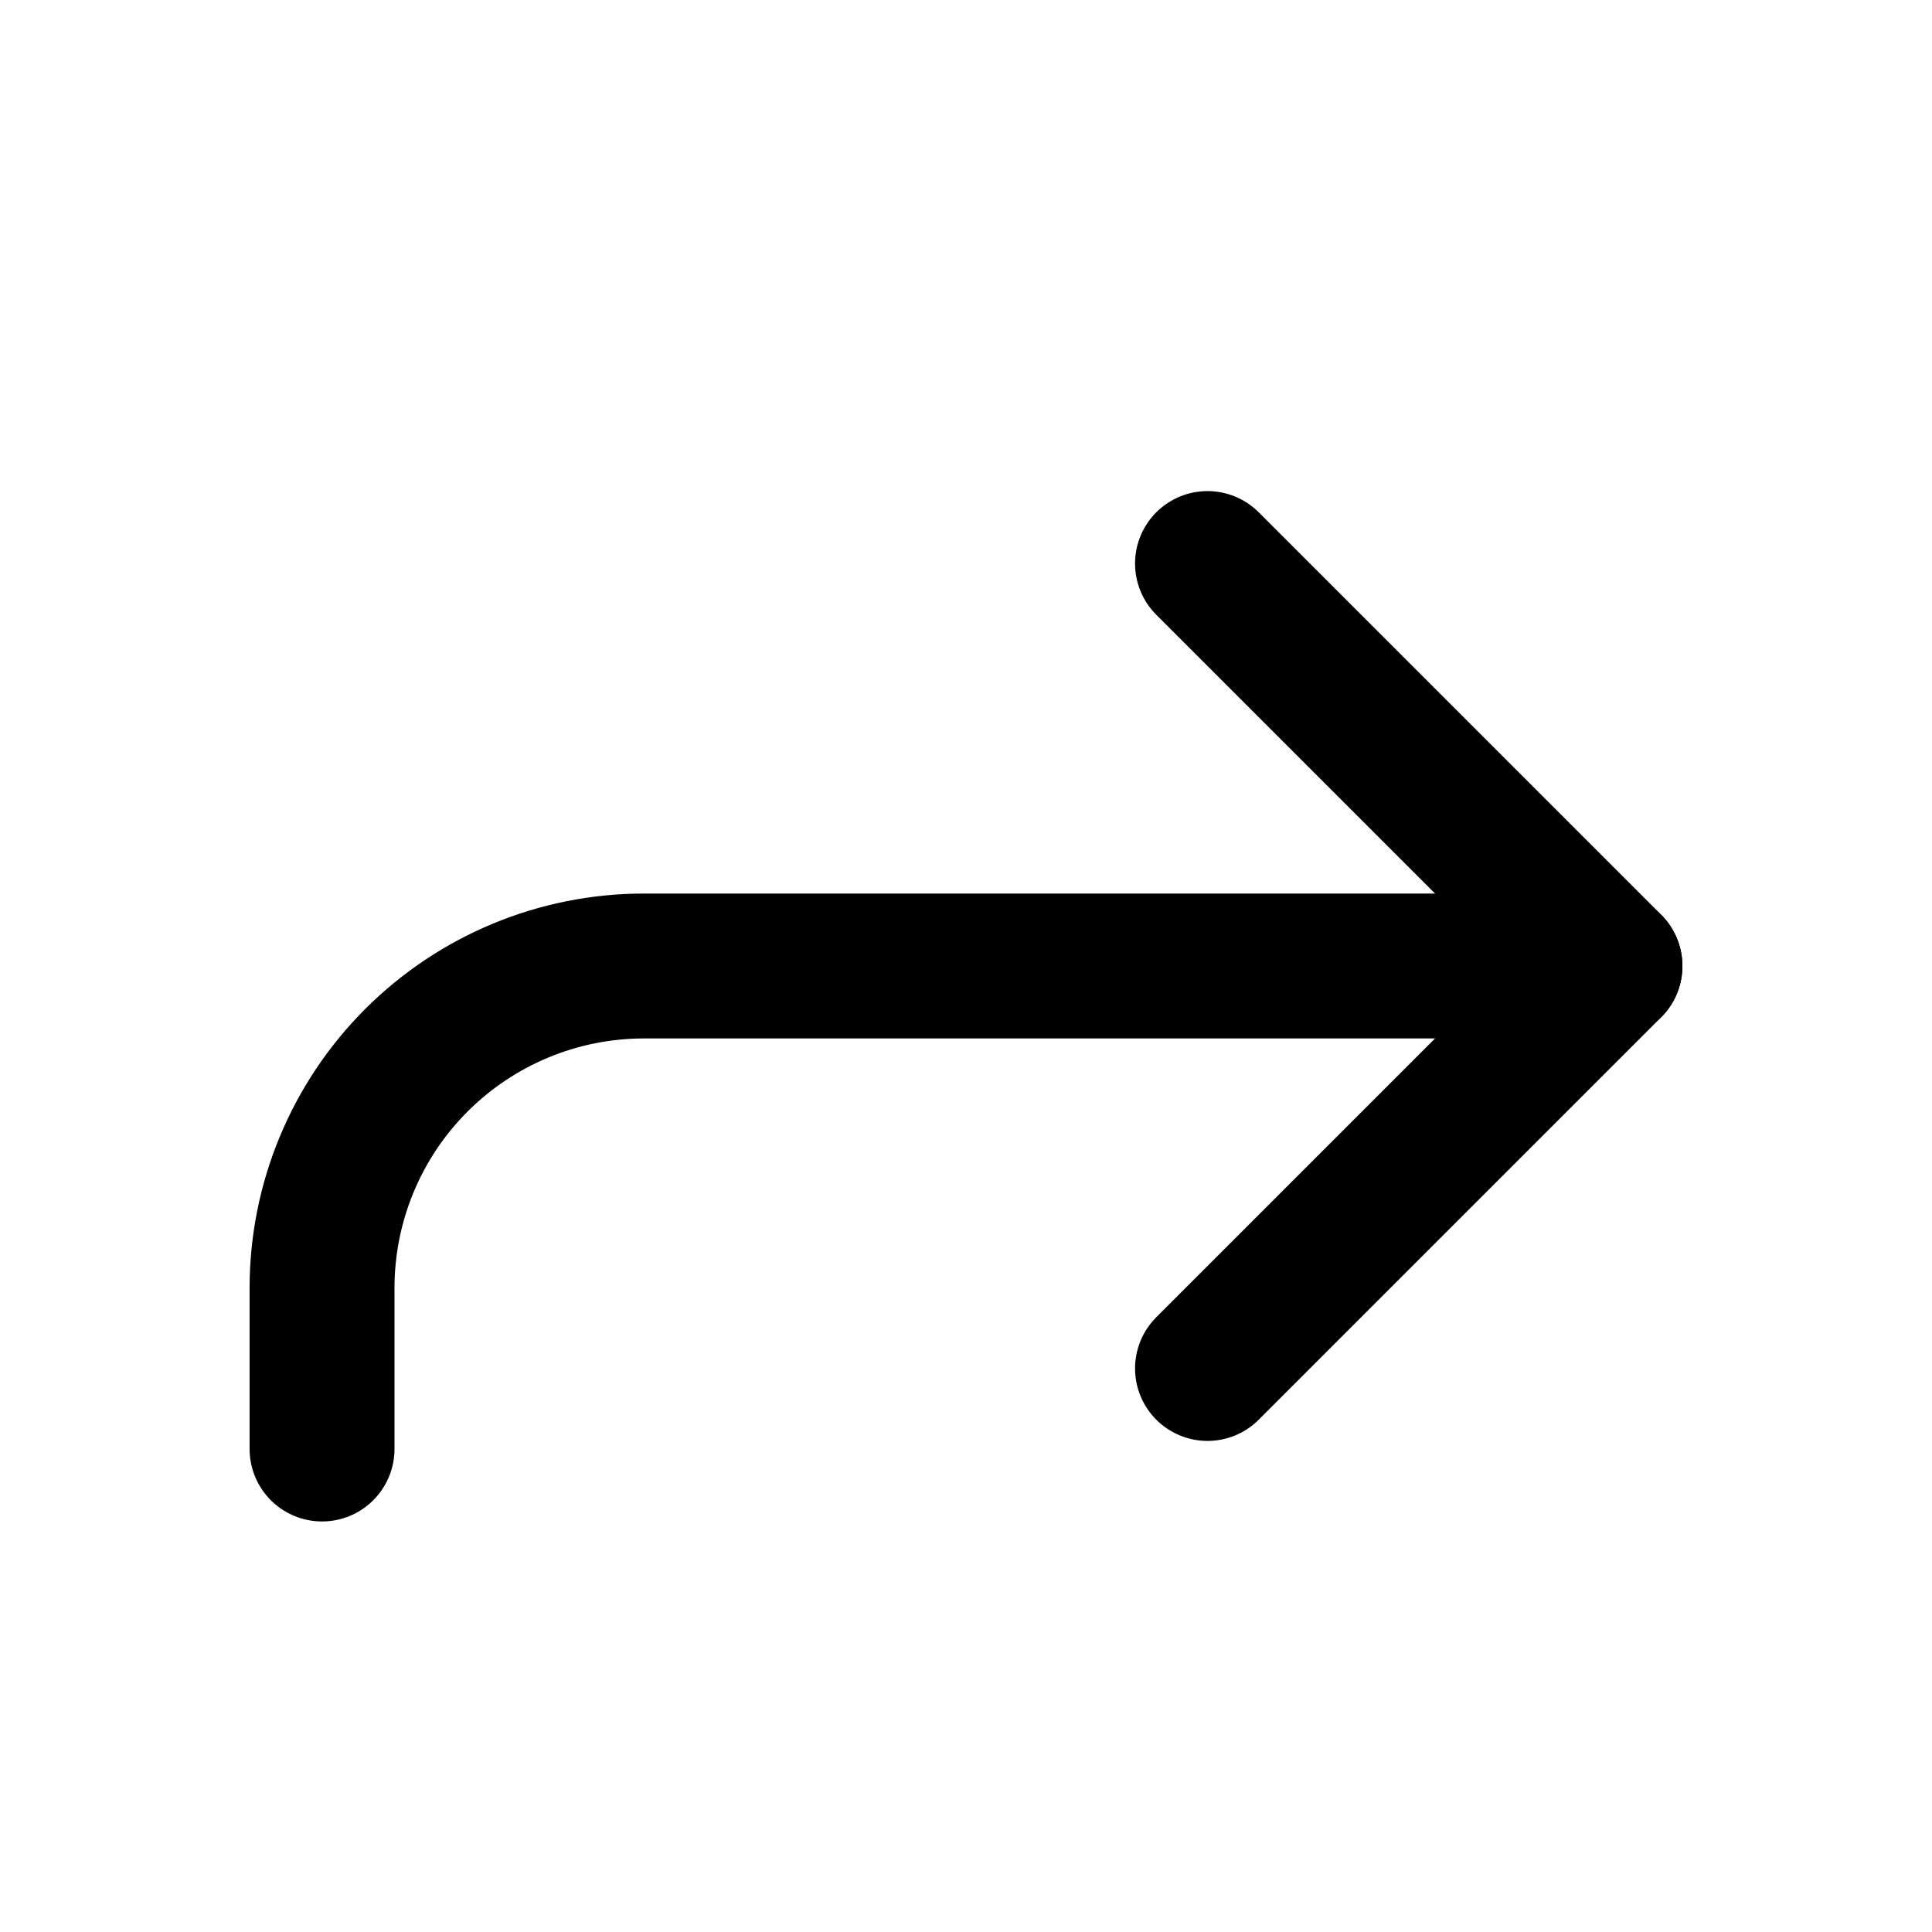
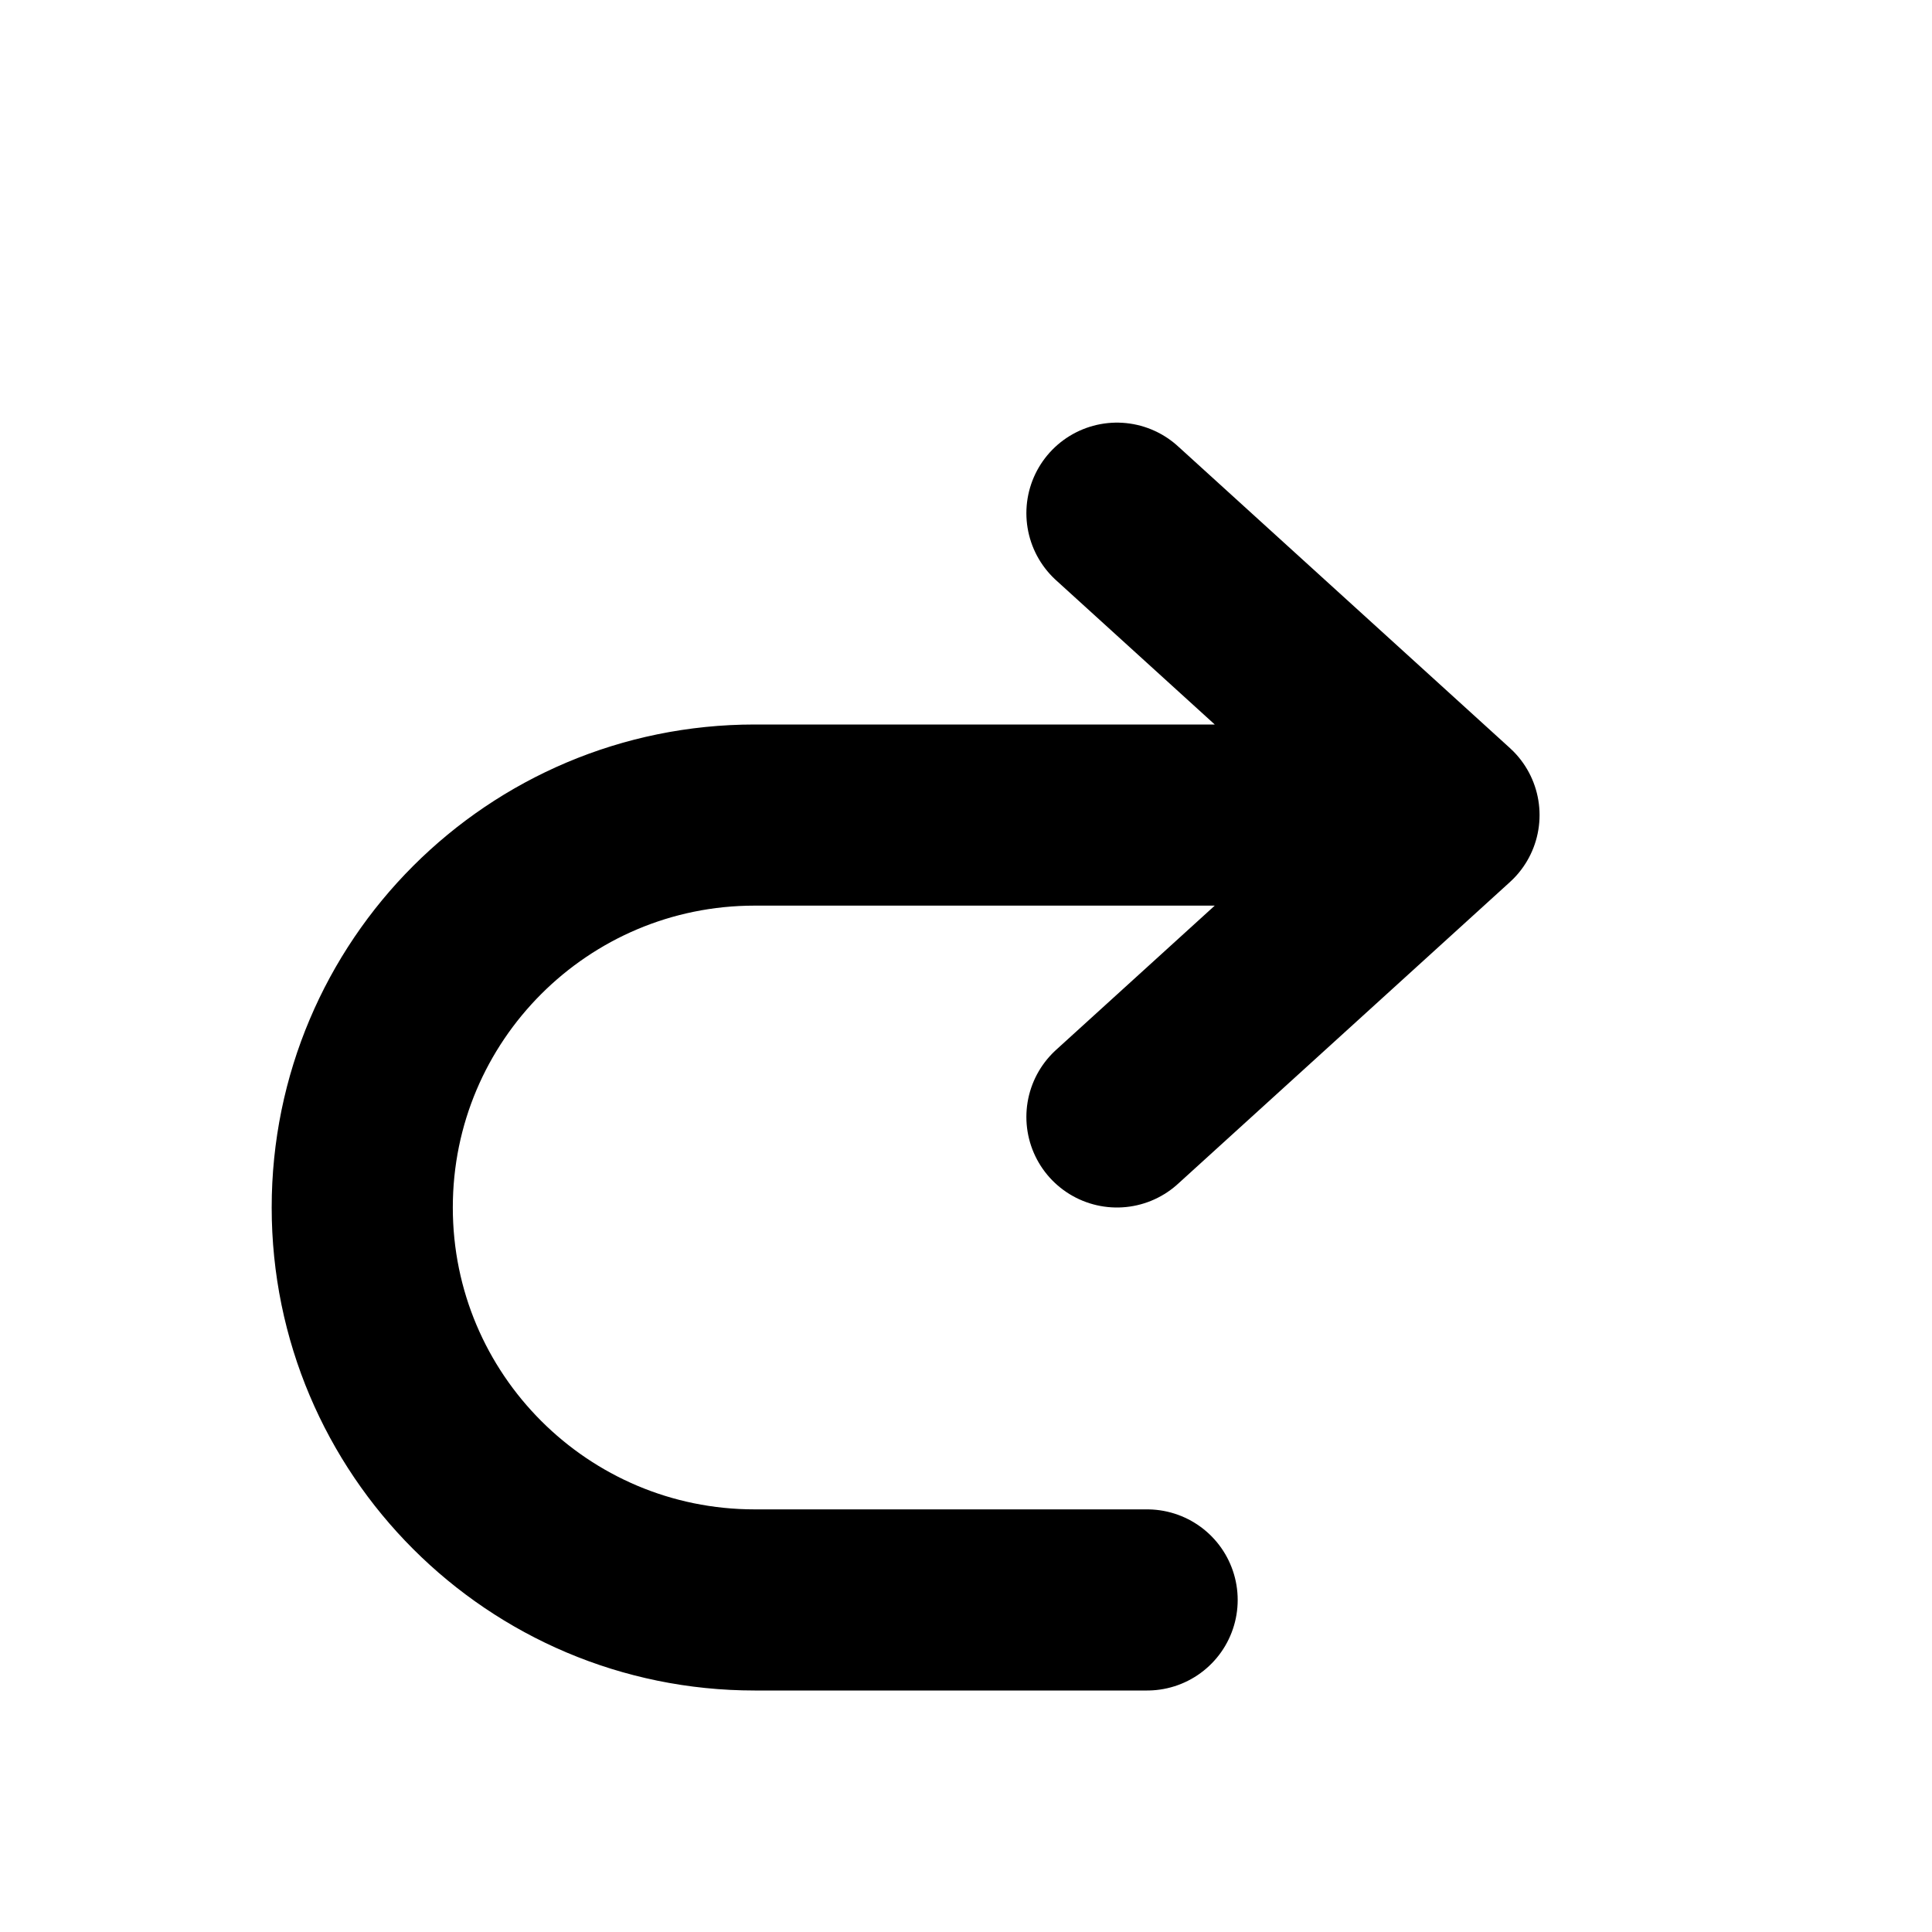
<svg xmlns="http://www.w3.org/2000/svg" width="16" height="16" viewBox="0 0 16 16" fill="none">
-   <path d="M10 11.333L13.333 8L10 4.667" stroke="black" stroke-width="1.2" stroke-linecap="round" stroke-linejoin="round" />
-   <path d="M2.667 12V10.667C2.667 9.959 2.948 9.281 3.448 8.781C3.948 8.281 4.626 8 5.333 8H13.333" stroke="black" stroke-width="1.2" stroke-linecap="round" stroke-linejoin="round" />
+   <path d="M11.75 6.75h-5.5a3.25 3.25 0 0 0 0 6.5H9.5M9.25 4.25L12 6.75l-2.75 2.5" stroke="black" stroke-width="1.5" stroke-linecap="round" stroke-linejoin="round" />
</svg>
